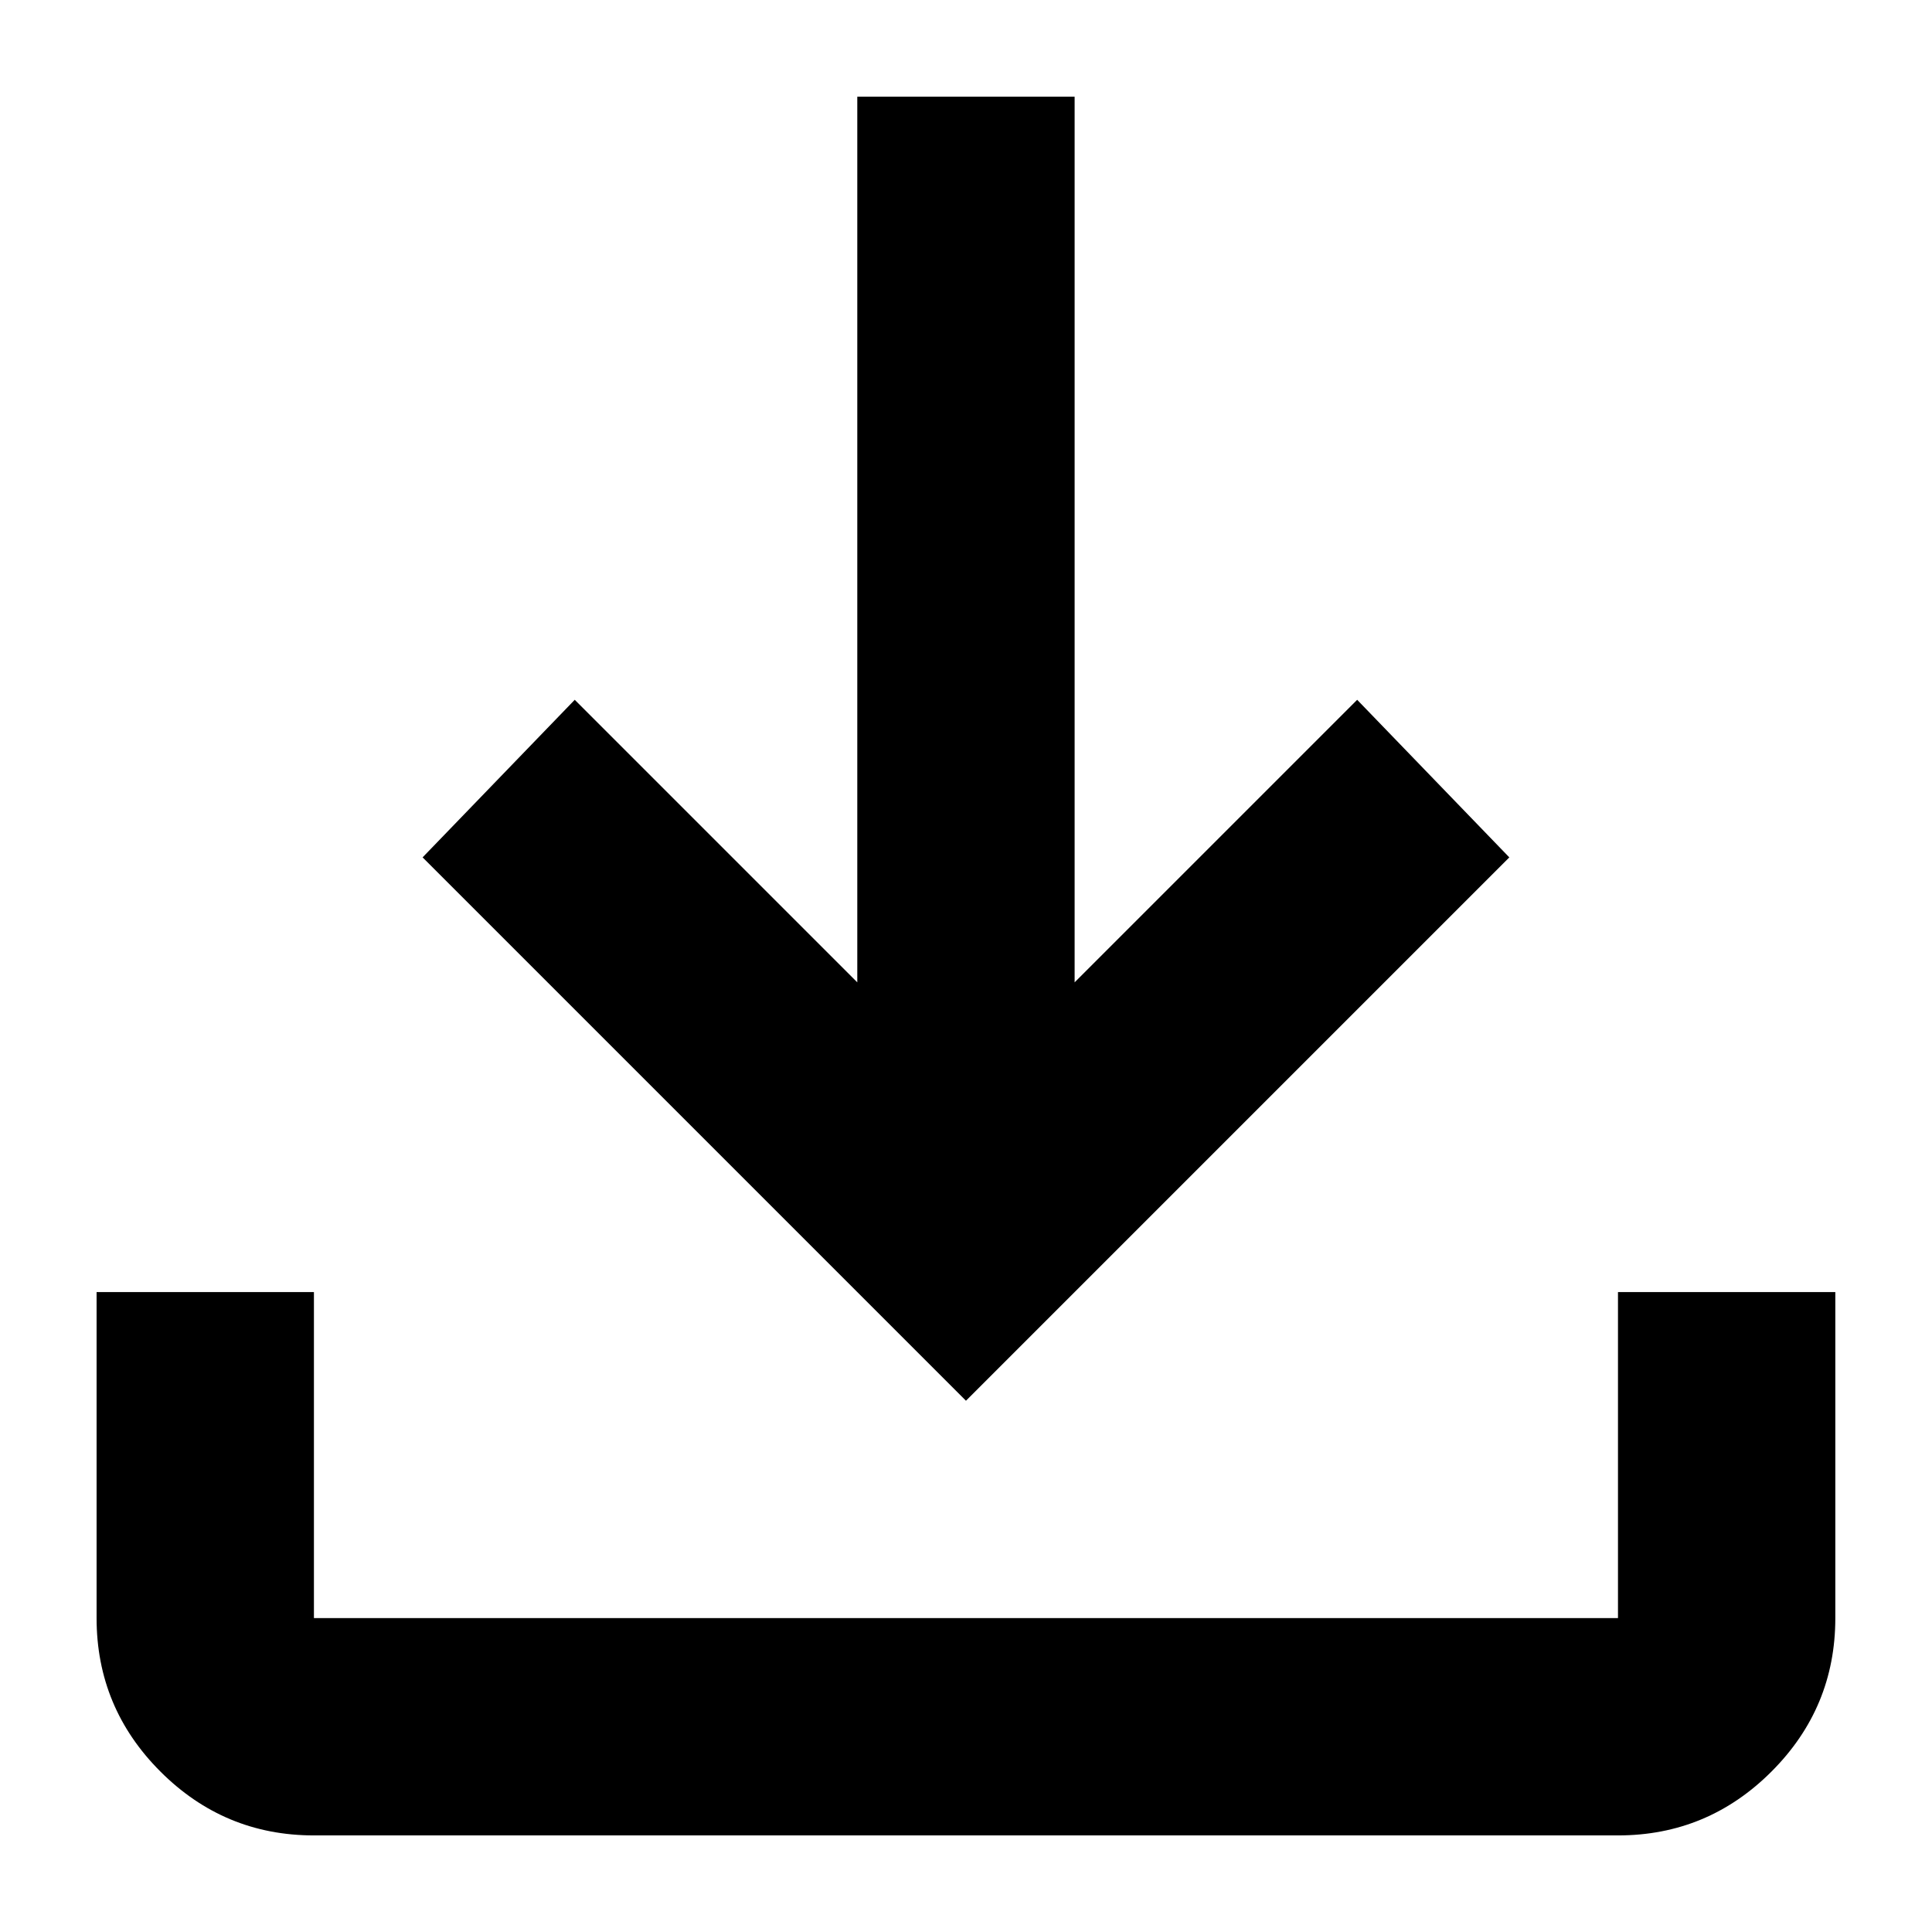
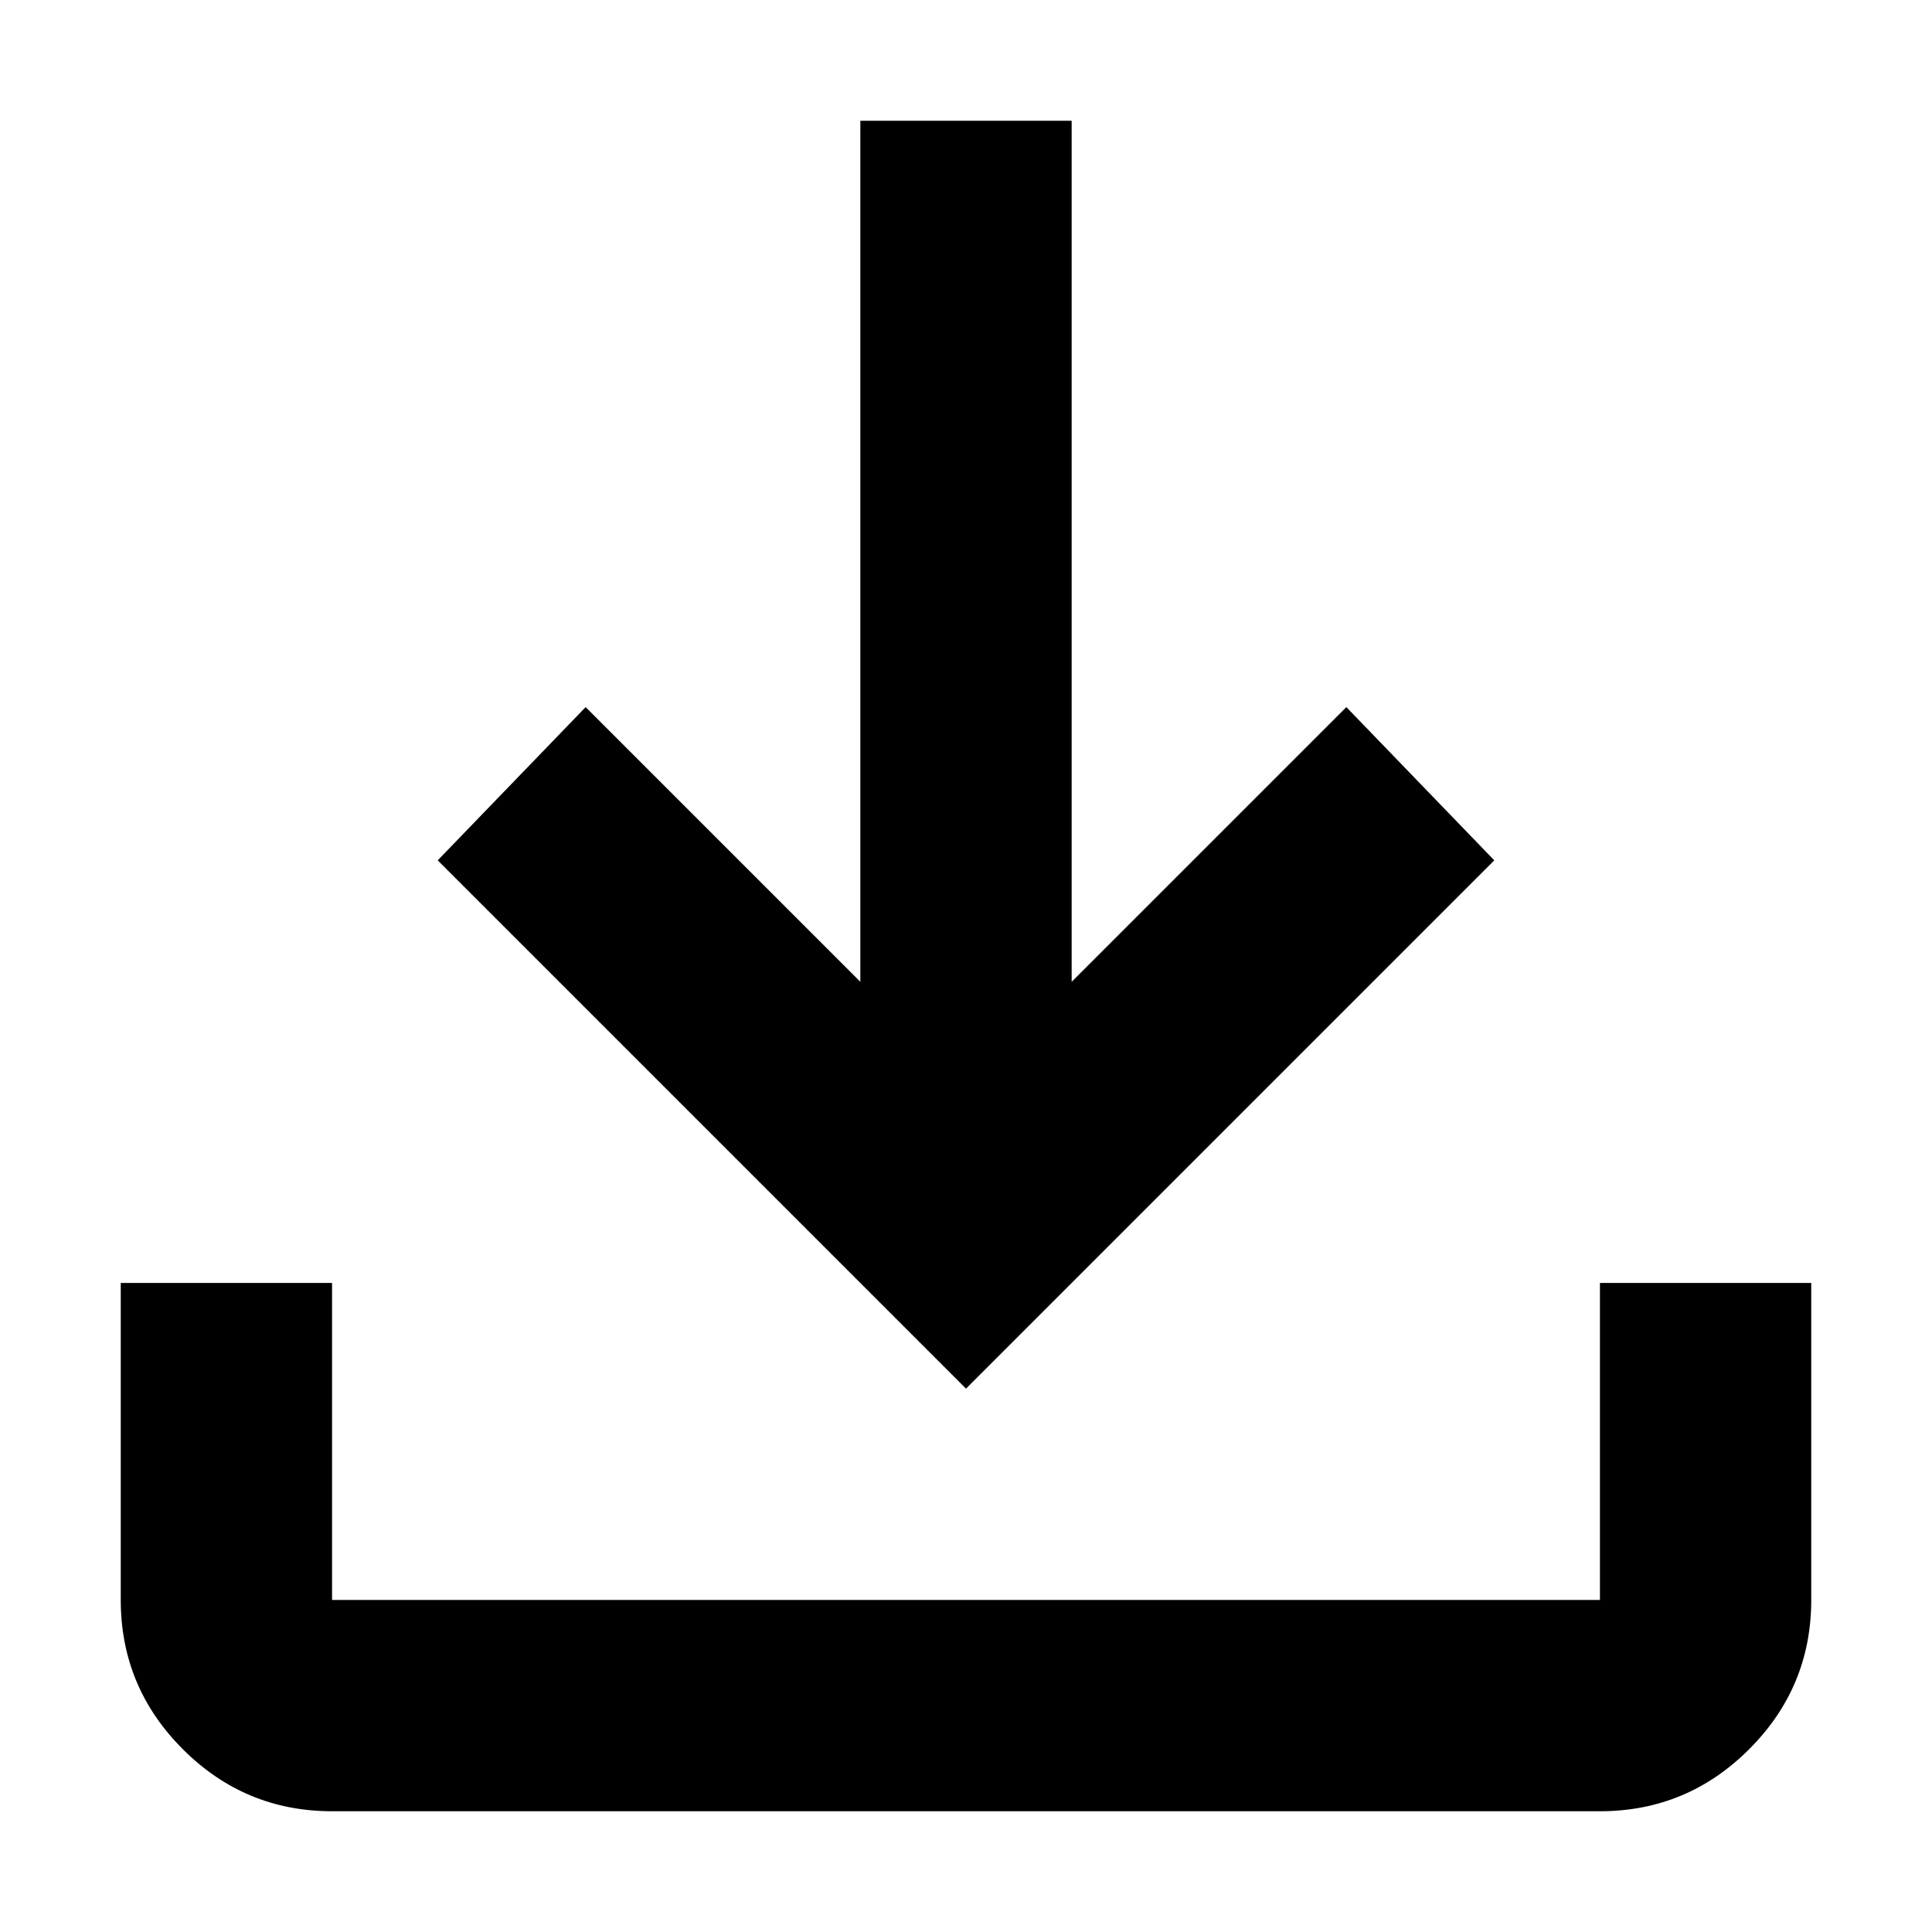
- <svg xmlns="http://www.w3.org/2000/svg" width="1e3mm" height="1e3mm" version="1.1" viewBox="0 0 1e3 1e3" xml:space="preserve">
-   <g transform="matrix(1.4062 0 0 1.4062 -175 1175)" stroke-width="0">
-     <path d="m480-320-200-200 56-58 104 104v-326h80v326l104-104 56 58zm-240 160q-33 0-56.5-23.5t-23.5-56.5v-120h80v120h480v-120h80v120q0 33-23.5 56.5t-56.5 23.5z" stroke-width="0" />
-   </g>
+ <svg xmlns="http://www.w3.org/2000/svg" width="16mm" height="16mm" version="1.1" viewBox="0 0 16 16" xml:space="preserve">
+   <path d="m8 11.5-4.375-4.375 1.225-1.269 2.275 2.275v-7.131h1.75v7.131l2.275-2.275 1.225 1.269zm-5.25 3.5q-0.722 0-1.236-0.514-0.514-0.514-0.514-1.236v-2.625h1.75v2.625h10.5v-2.625h1.75v2.625q0 0.722-0.514 1.236-0.514 0.514-1.236 0.514z" />
</svg>
